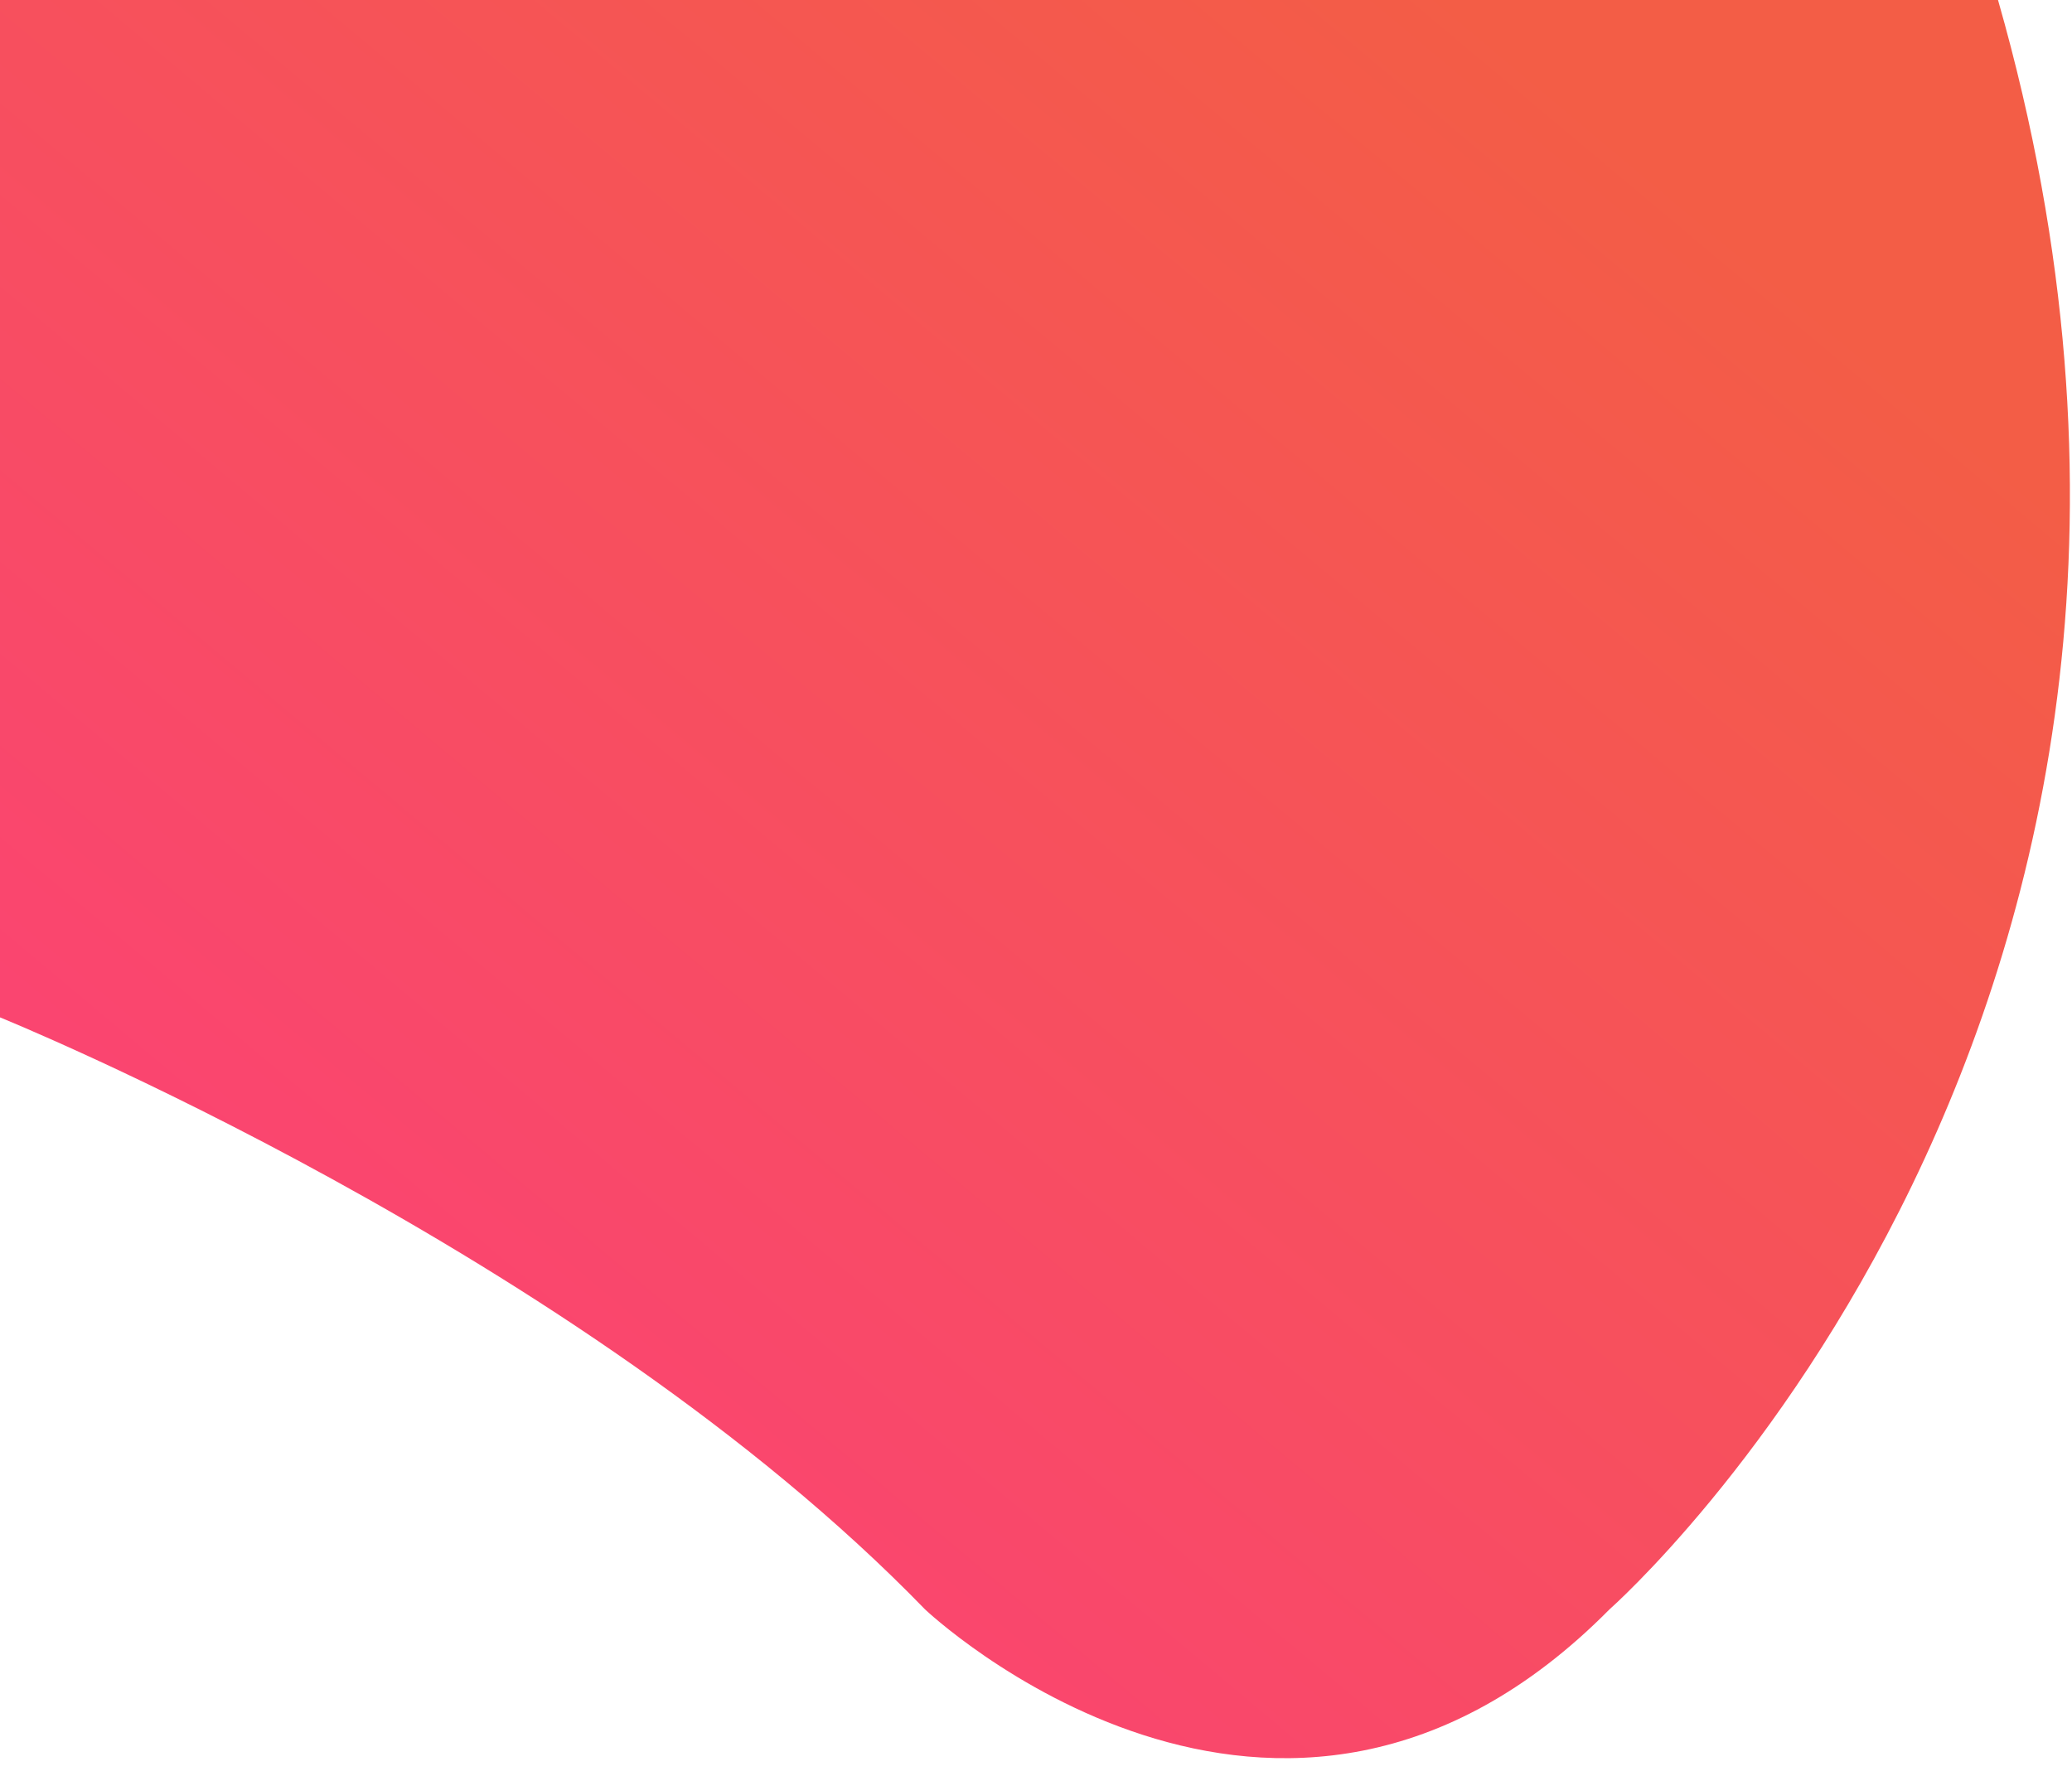
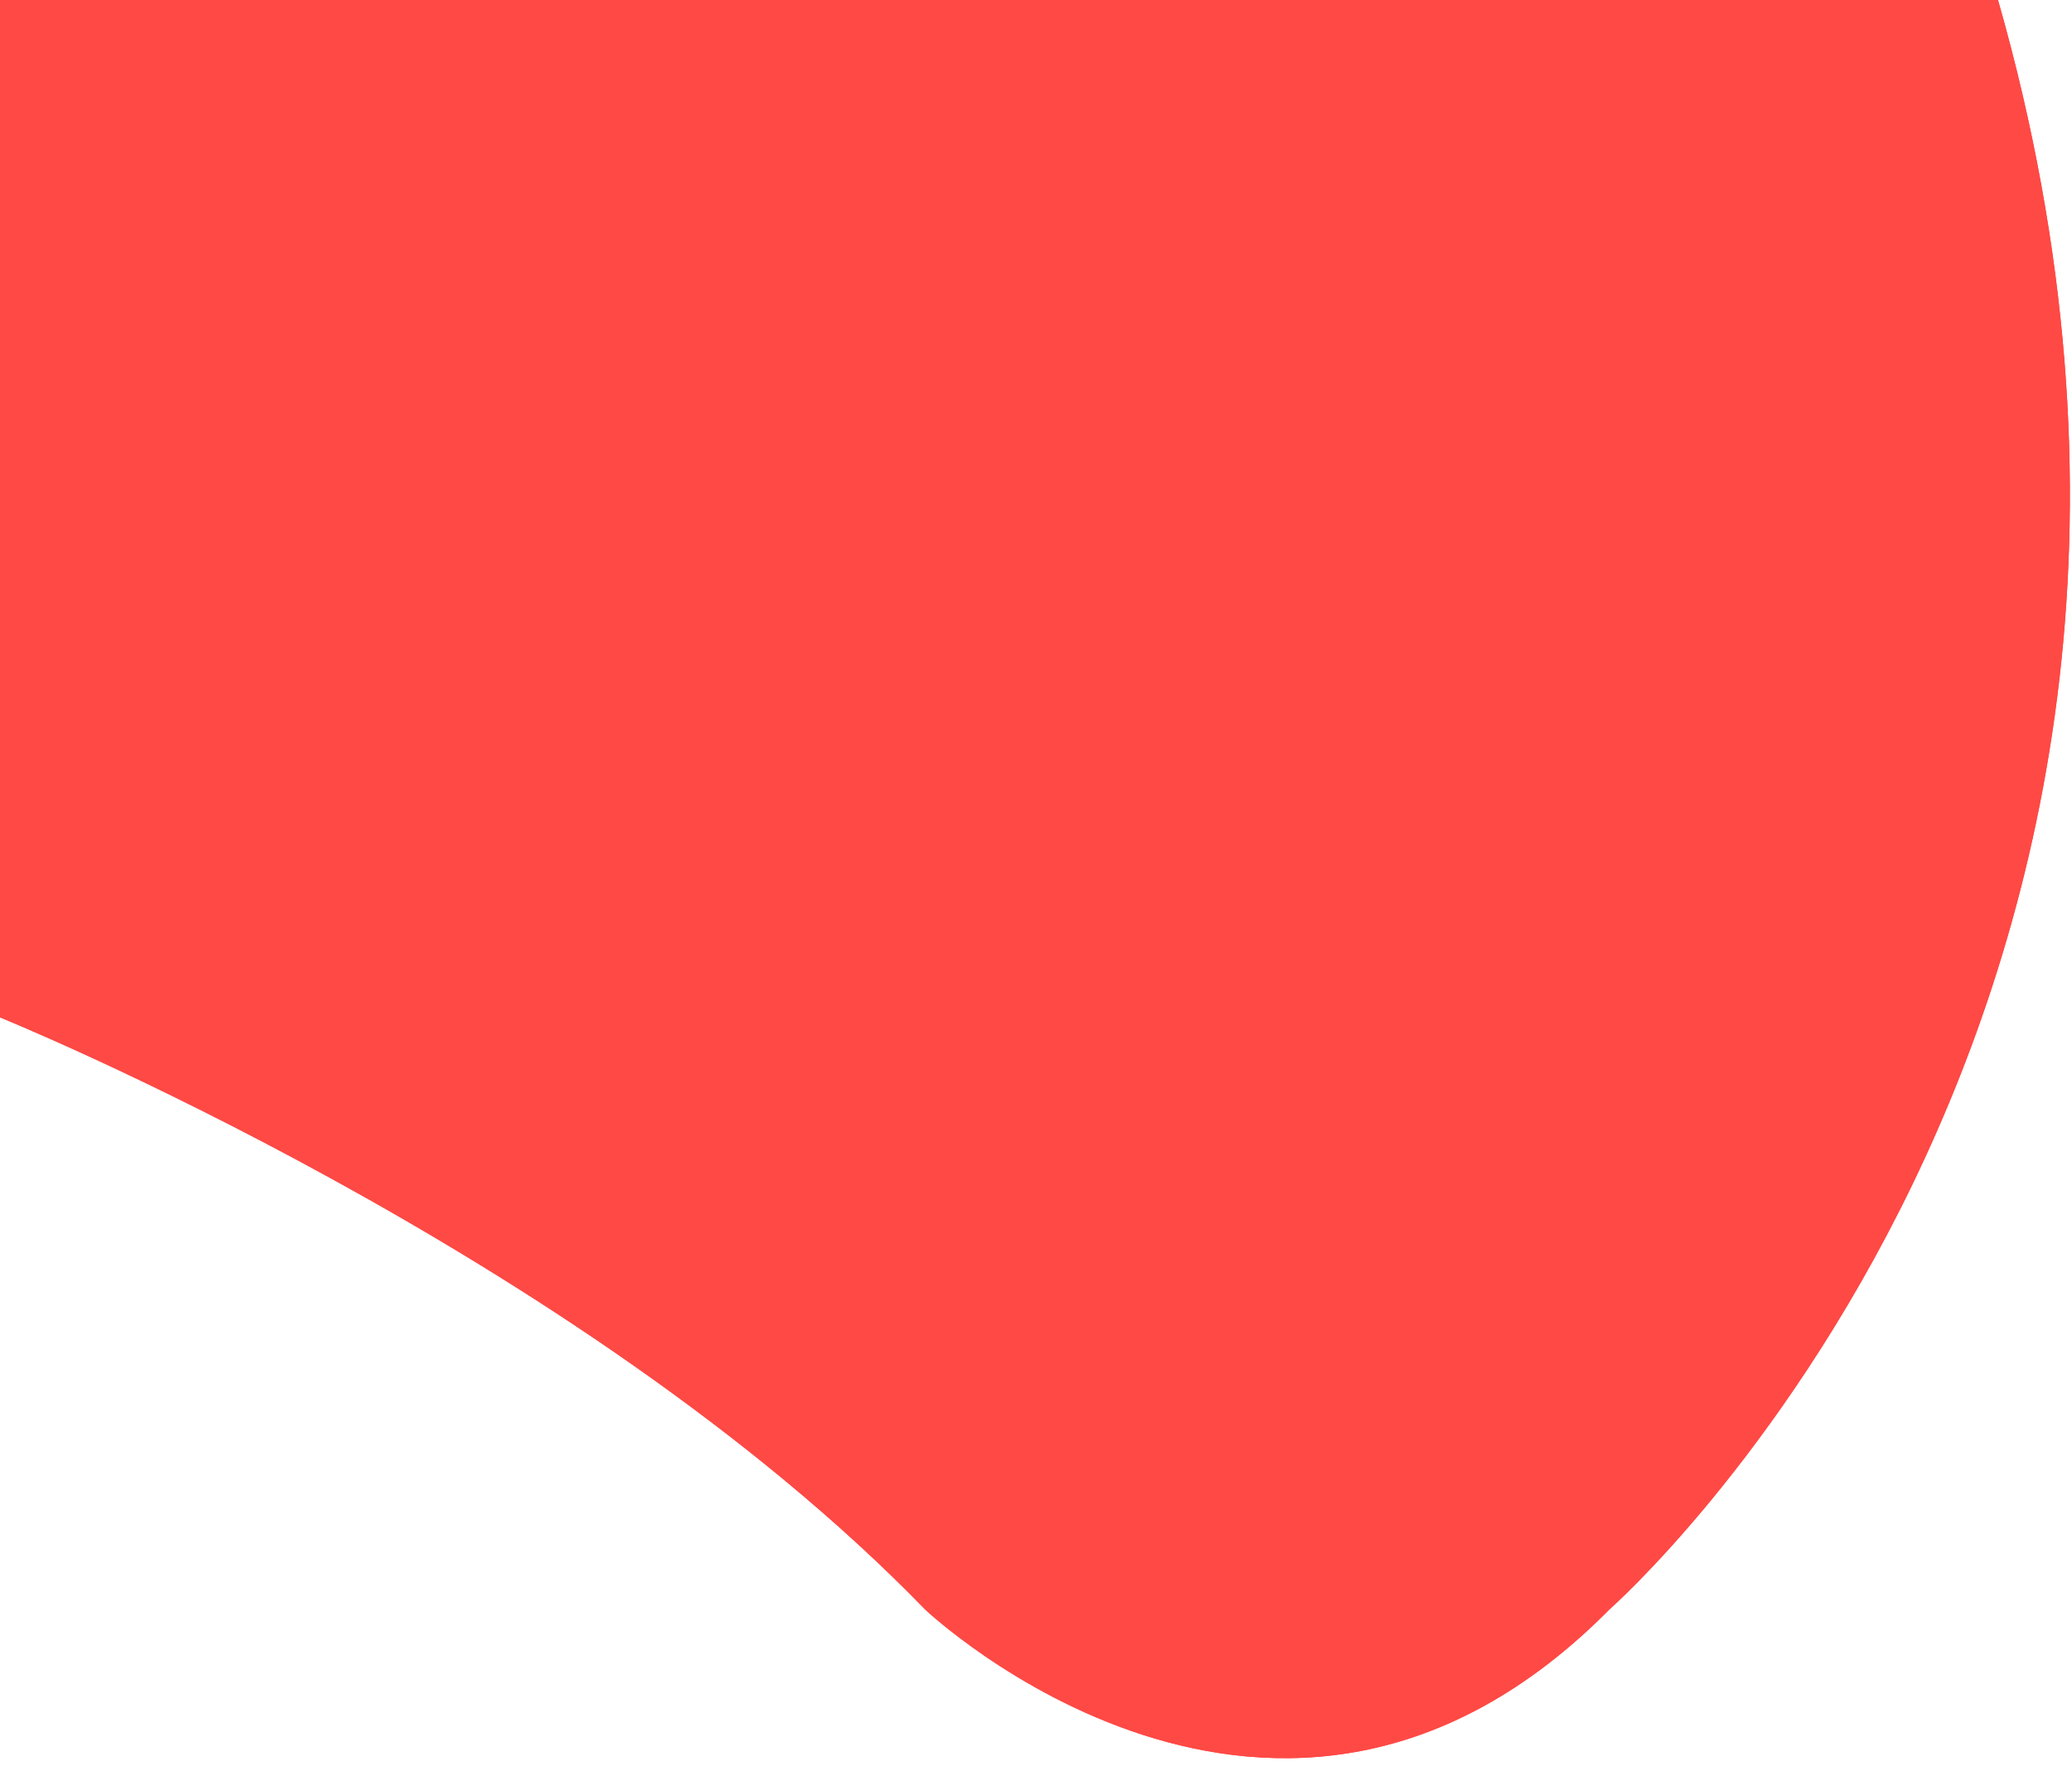
<svg xmlns="http://www.w3.org/2000/svg" width="112px" height="96px" viewBox="0 0 112 96">
  <defs>
    <linearGradient id="PSgrad_0" x1="0%" x2="70.711%" y1="70.711%" y2="0%">
-       <stop offset="0%" stop-color="rgb(251,66,117)" stop-opacity="1" />
-       <stop offset="100%" stop-color="rgb(243,93,70)" stop-opacity="1" />
+       <stop offset="0%" stop-color="rgb(274, 73, 69)" stop-opacity="1" />
+       <stop offset="100%" stop-color="rgb(274, 73, 69)" stop-opacity="1" />
    </linearGradient>
  </defs>
-   <path fill-rule="evenodd" fill="rgb(255, 255, 255)" d="M-0.000,-0.002 L-0.000,54.997 C-0.000,54.997 31.257,67.661 50.000,86.998 C50.000,86.998 69.092,105.101 87.000,86.998 C87.000,86.998 123.648,54.780 108.000,-0.002 L-0.000,-0.002 Z" />
+   <path fill-rule="evenodd" fill="rgb(274, 73, 69)" d="M-0.000,-0.002 L-0.000,54.997 C-0.000,54.997 31.257,67.661 50.000,86.998 C50.000,86.998 69.092,105.101 87.000,86.998 C87.000,86.998 123.648,54.780 108.000,-0.002 L-0.000,-0.002 Z" />
  <path fill="url(#PSgrad_0)" d="M-0.000,-0.002 L-0.000,54.997 C-0.000,54.997 31.257,67.661 50.000,86.998 C50.000,86.998 69.092,105.101 87.000,86.998 C87.000,86.998 123.648,54.780 108.000,-0.002 L-0.000,-0.002 Z" />
</svg>
